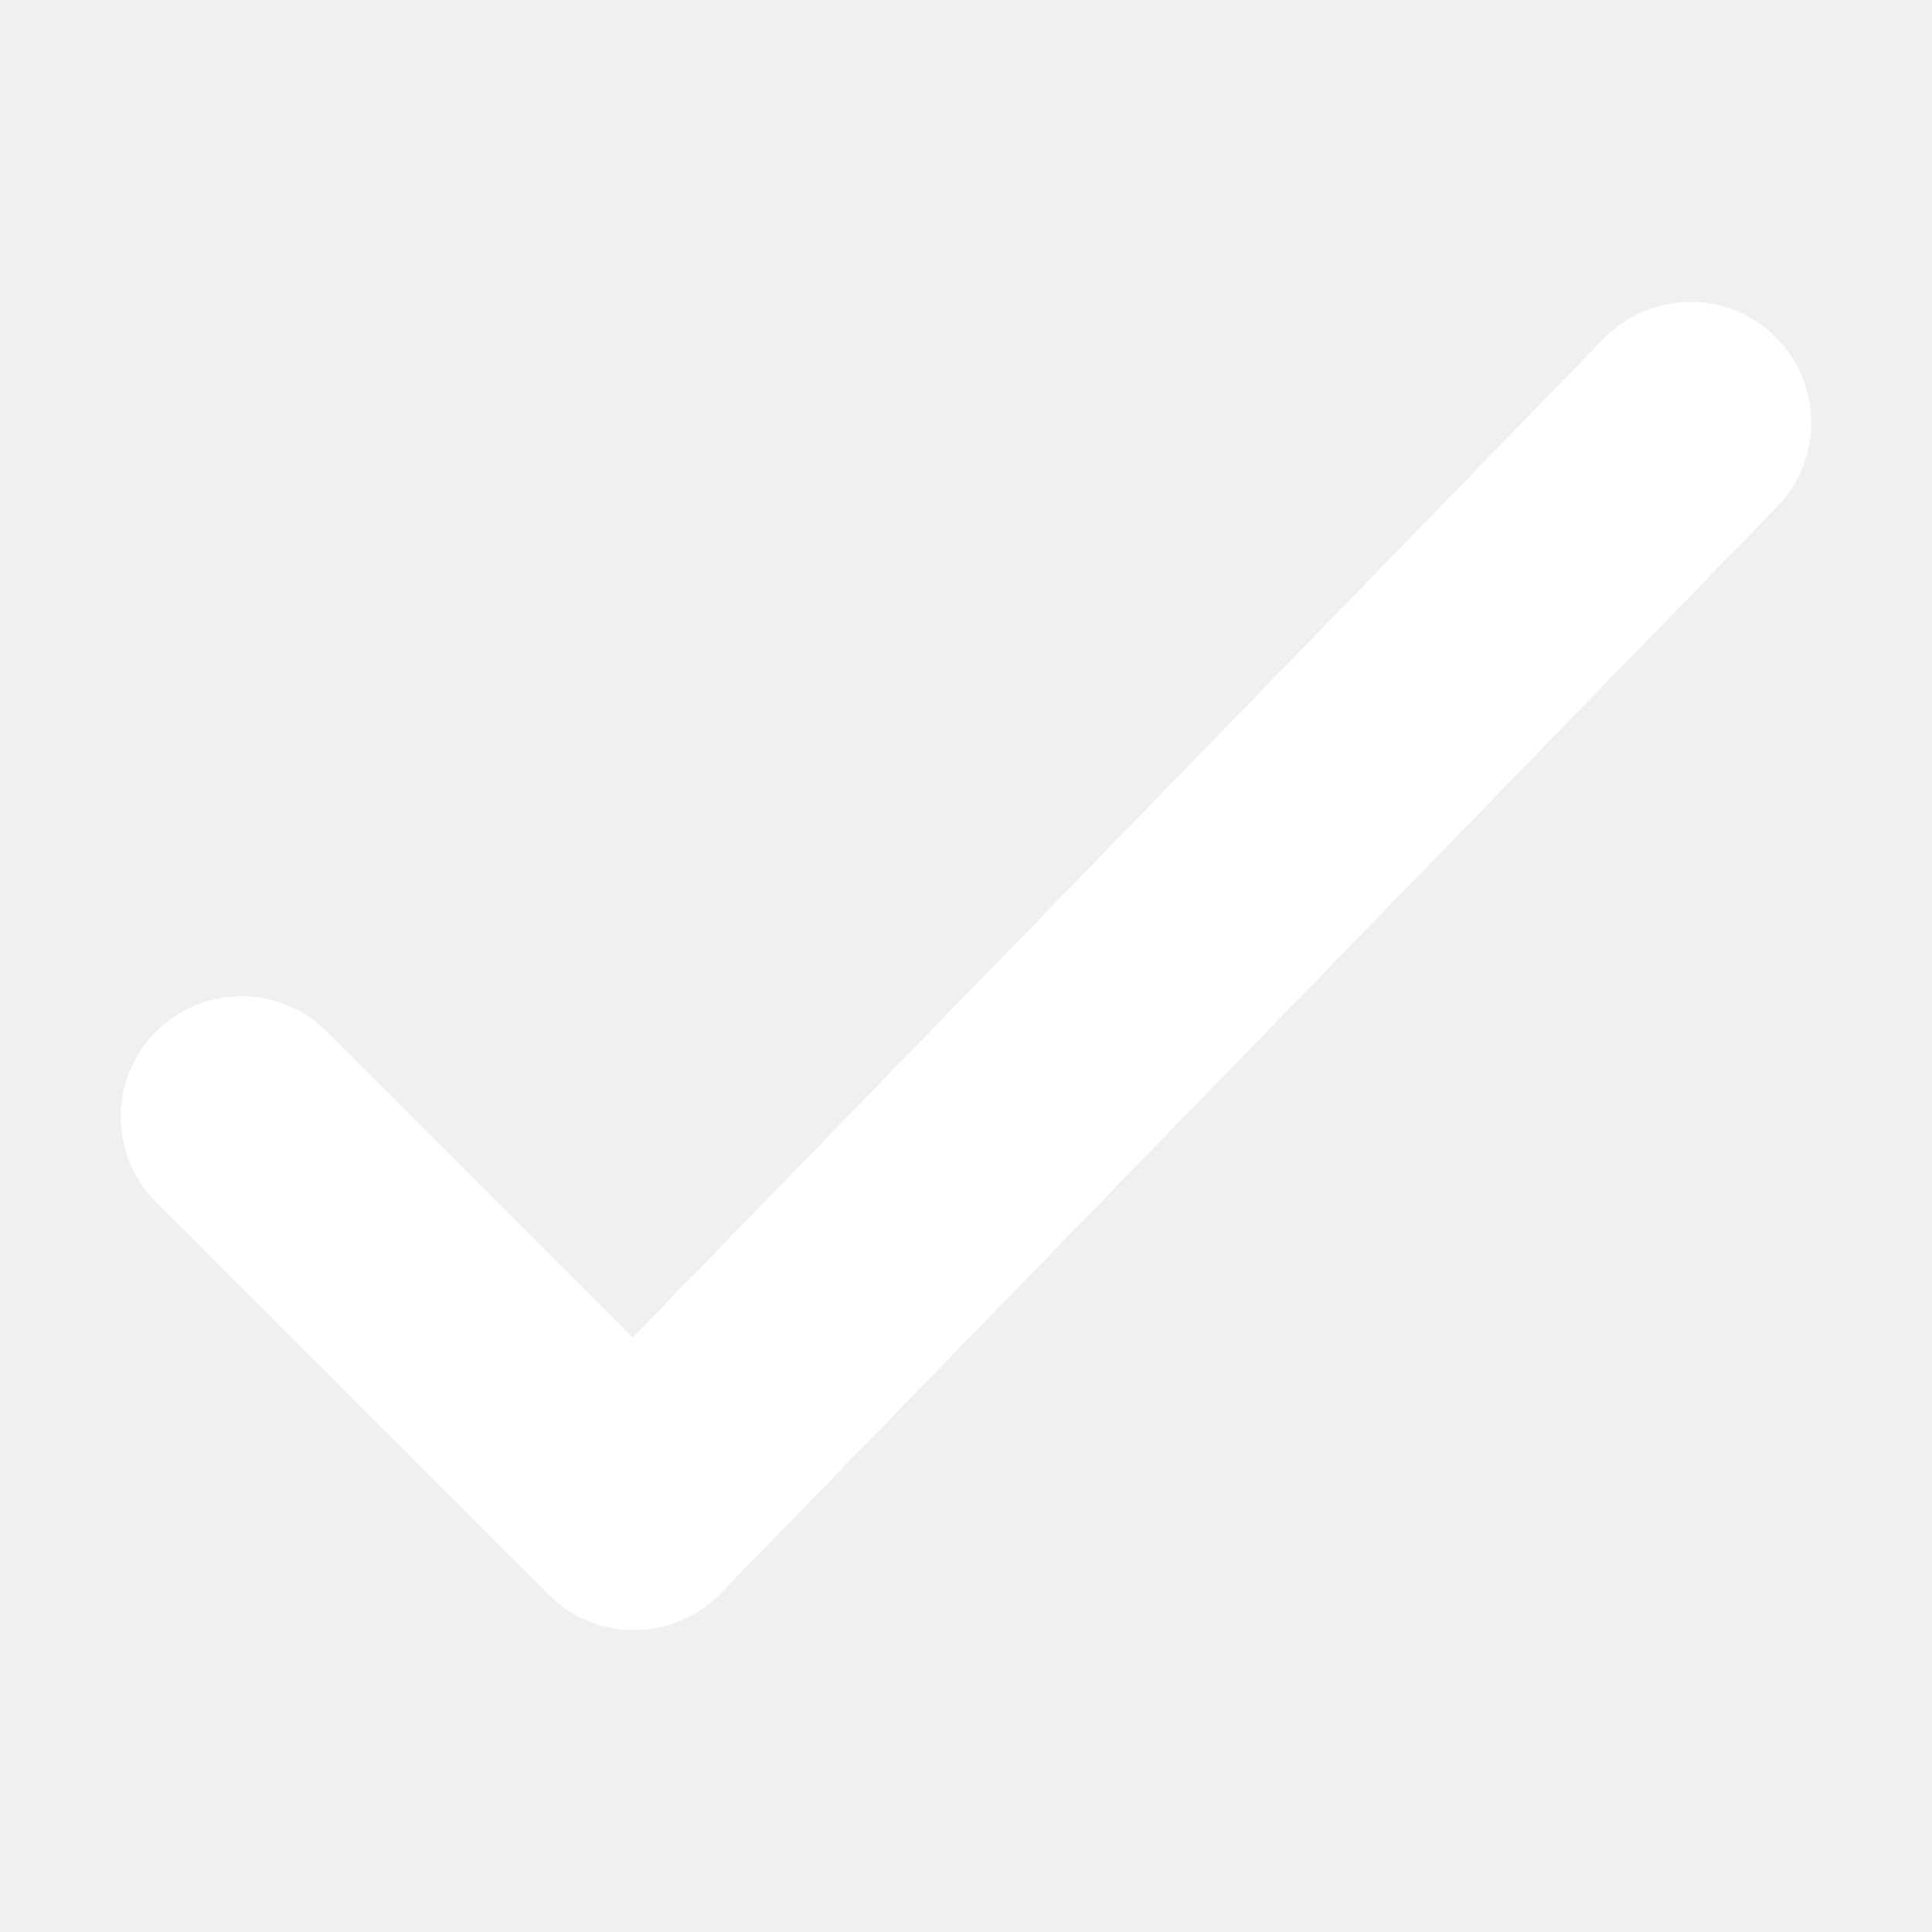
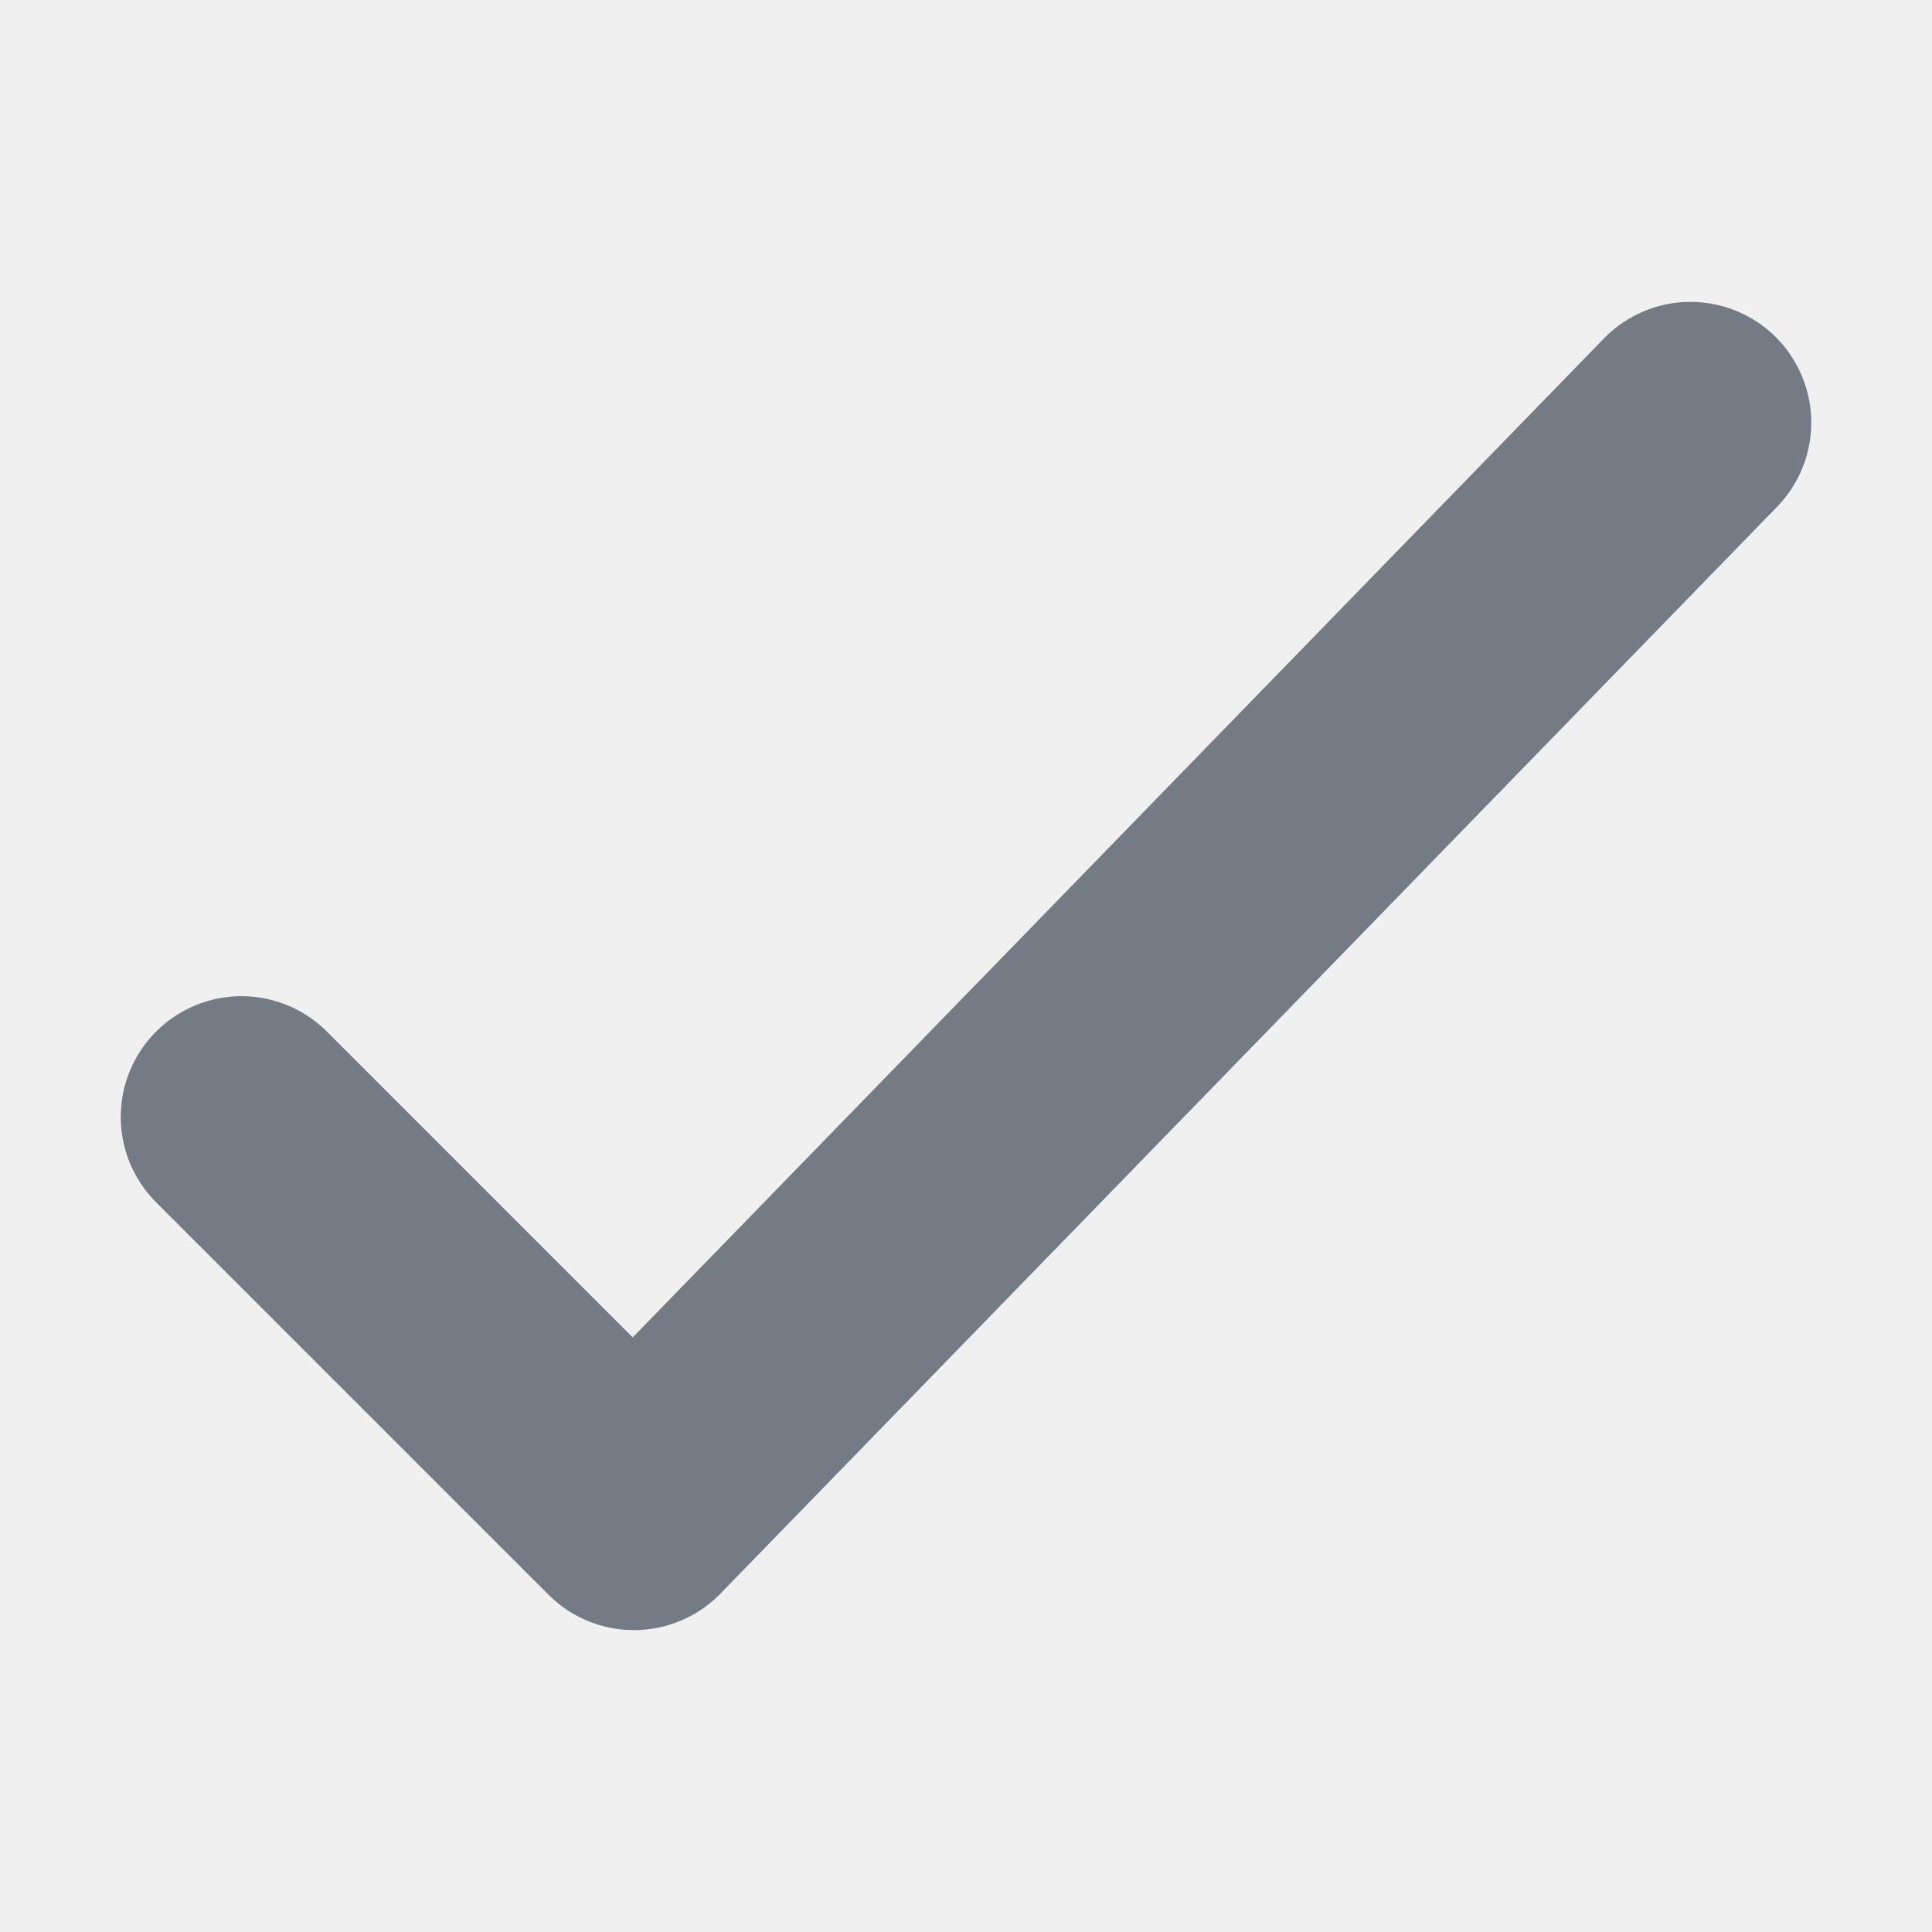
<svg xmlns="http://www.w3.org/2000/svg" width="16" height="16" viewBox="0 0 16 16" fill="none">
-   <path d="M2 9.25L5.25 12.5L14 3.5" stroke="white" stroke-width="2" stroke-linecap="round" stroke-linejoin="round" />
+   <path d="M2 9.25L5.25 12.5L14 3.5" stroke="#747b84" stroke-width="2" stroke-linecap="round" stroke-linejoin="round" />
</svg>
